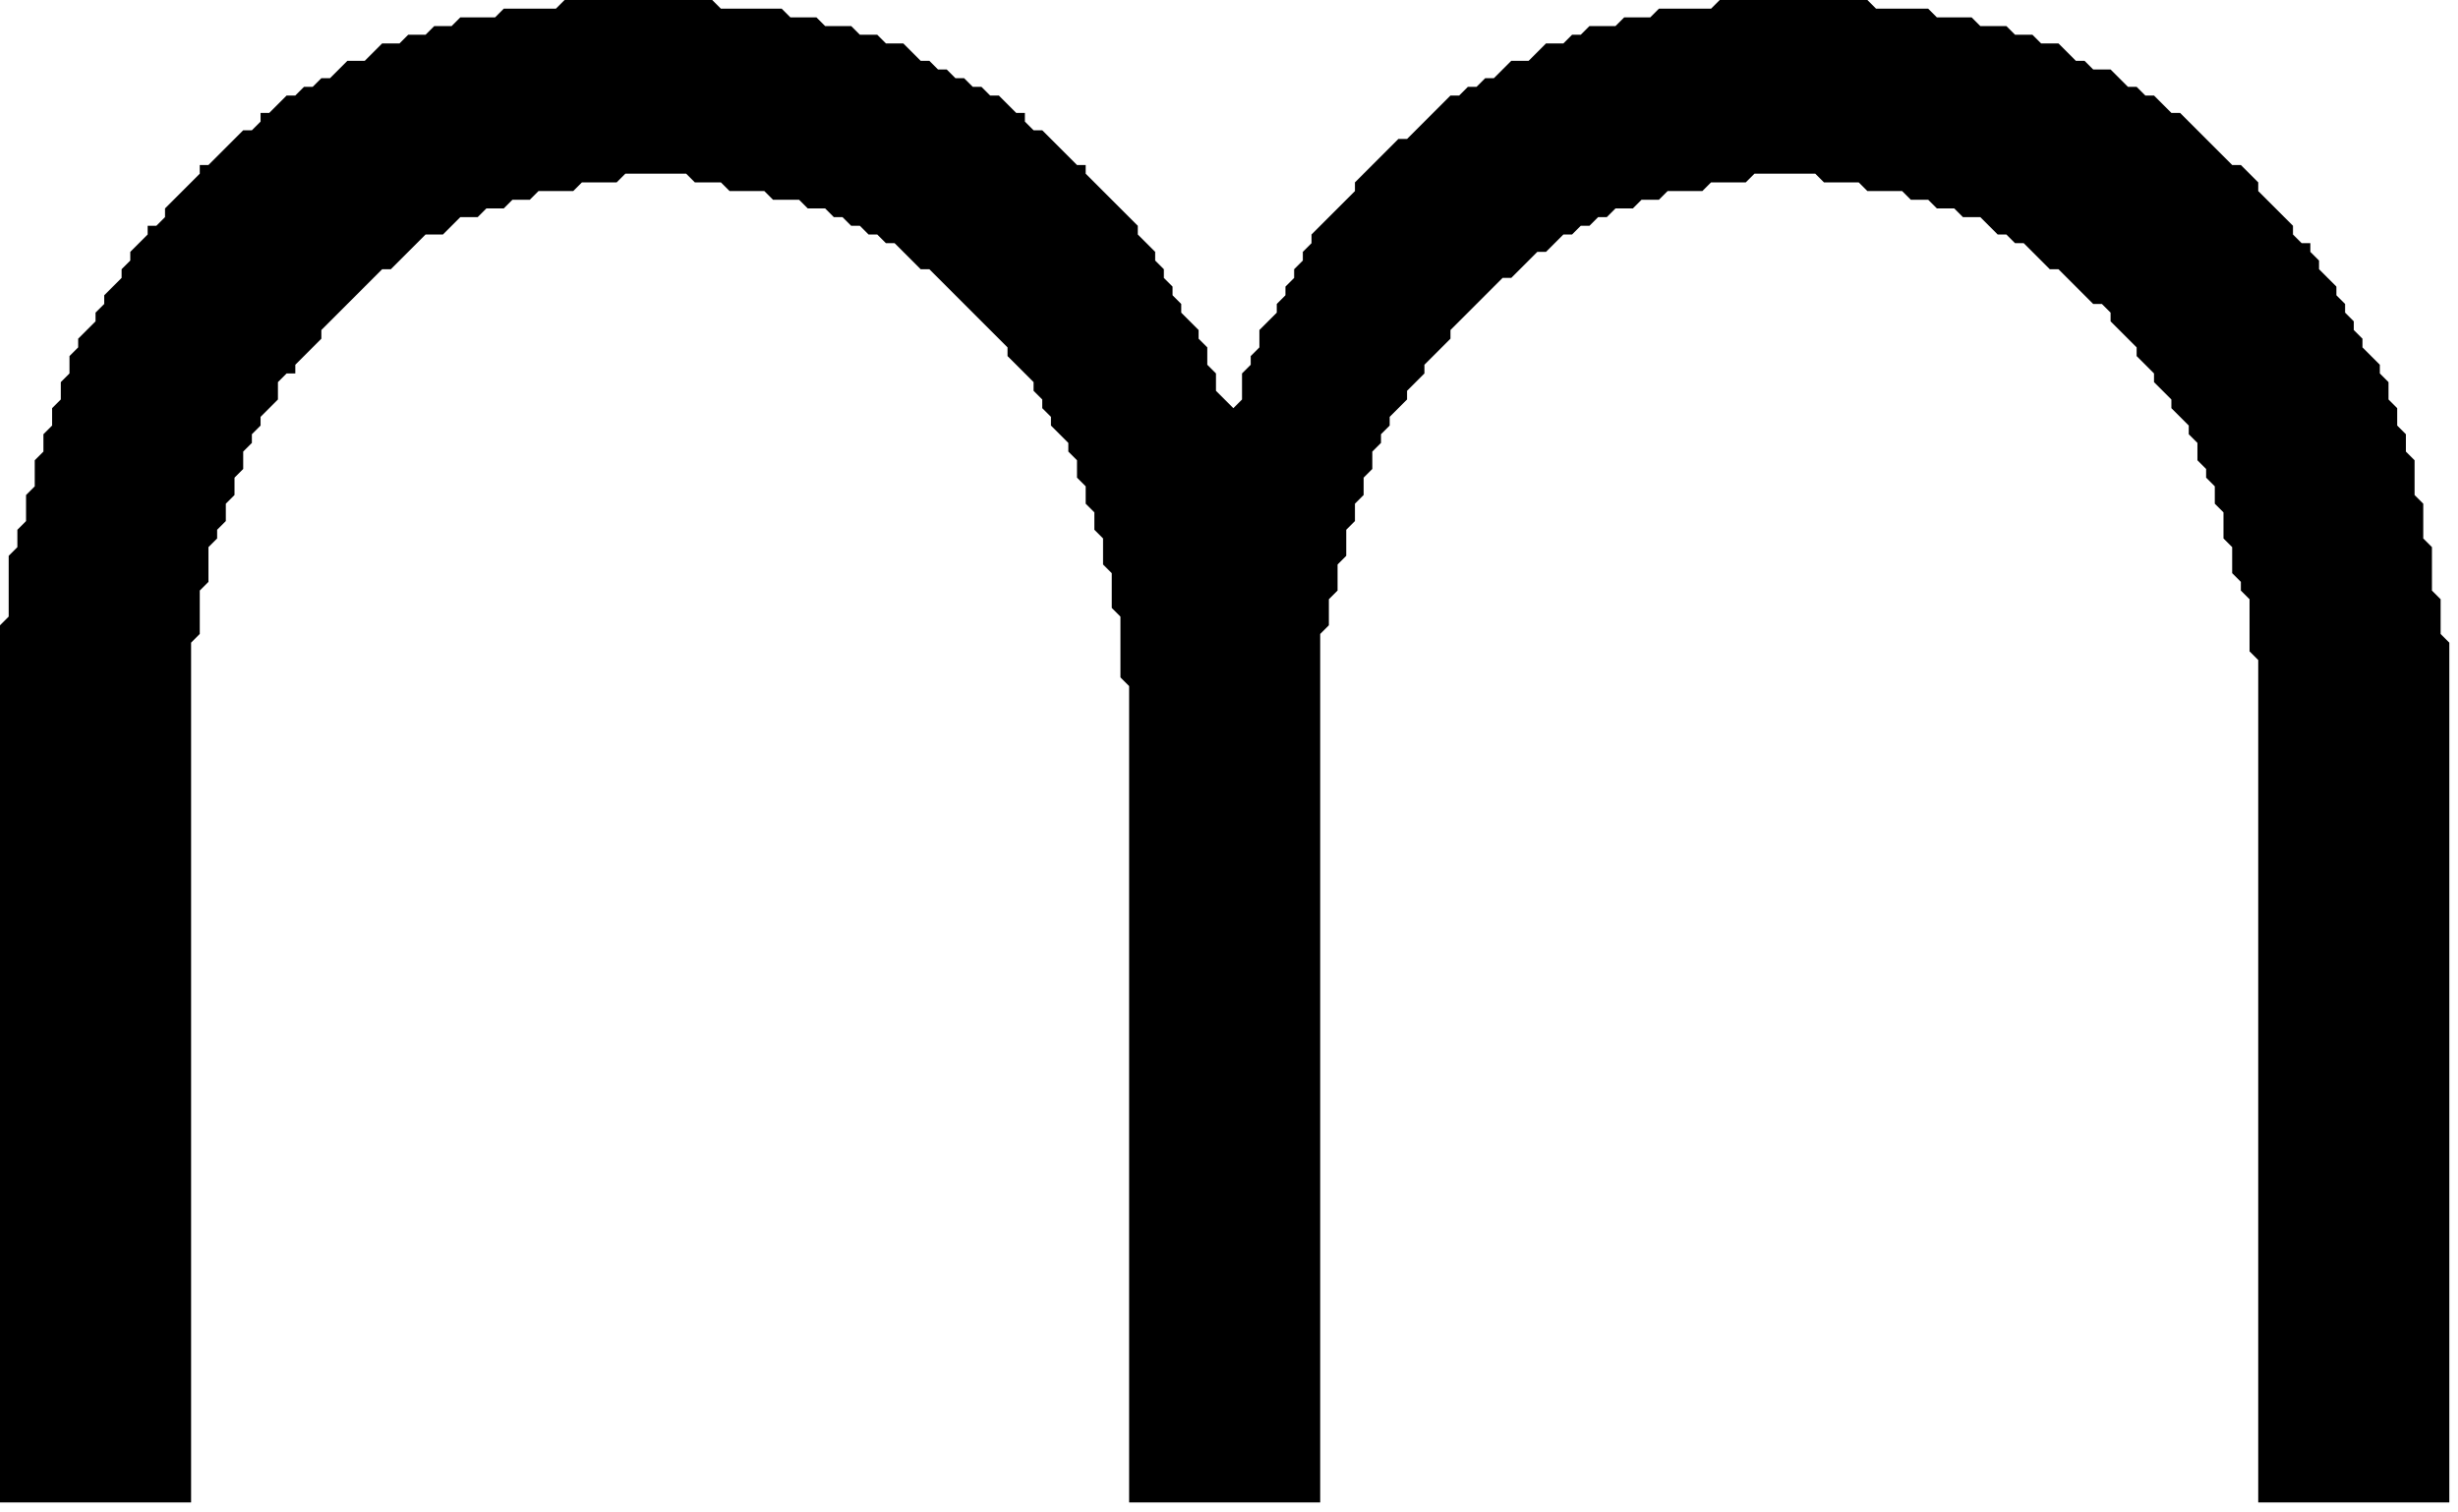
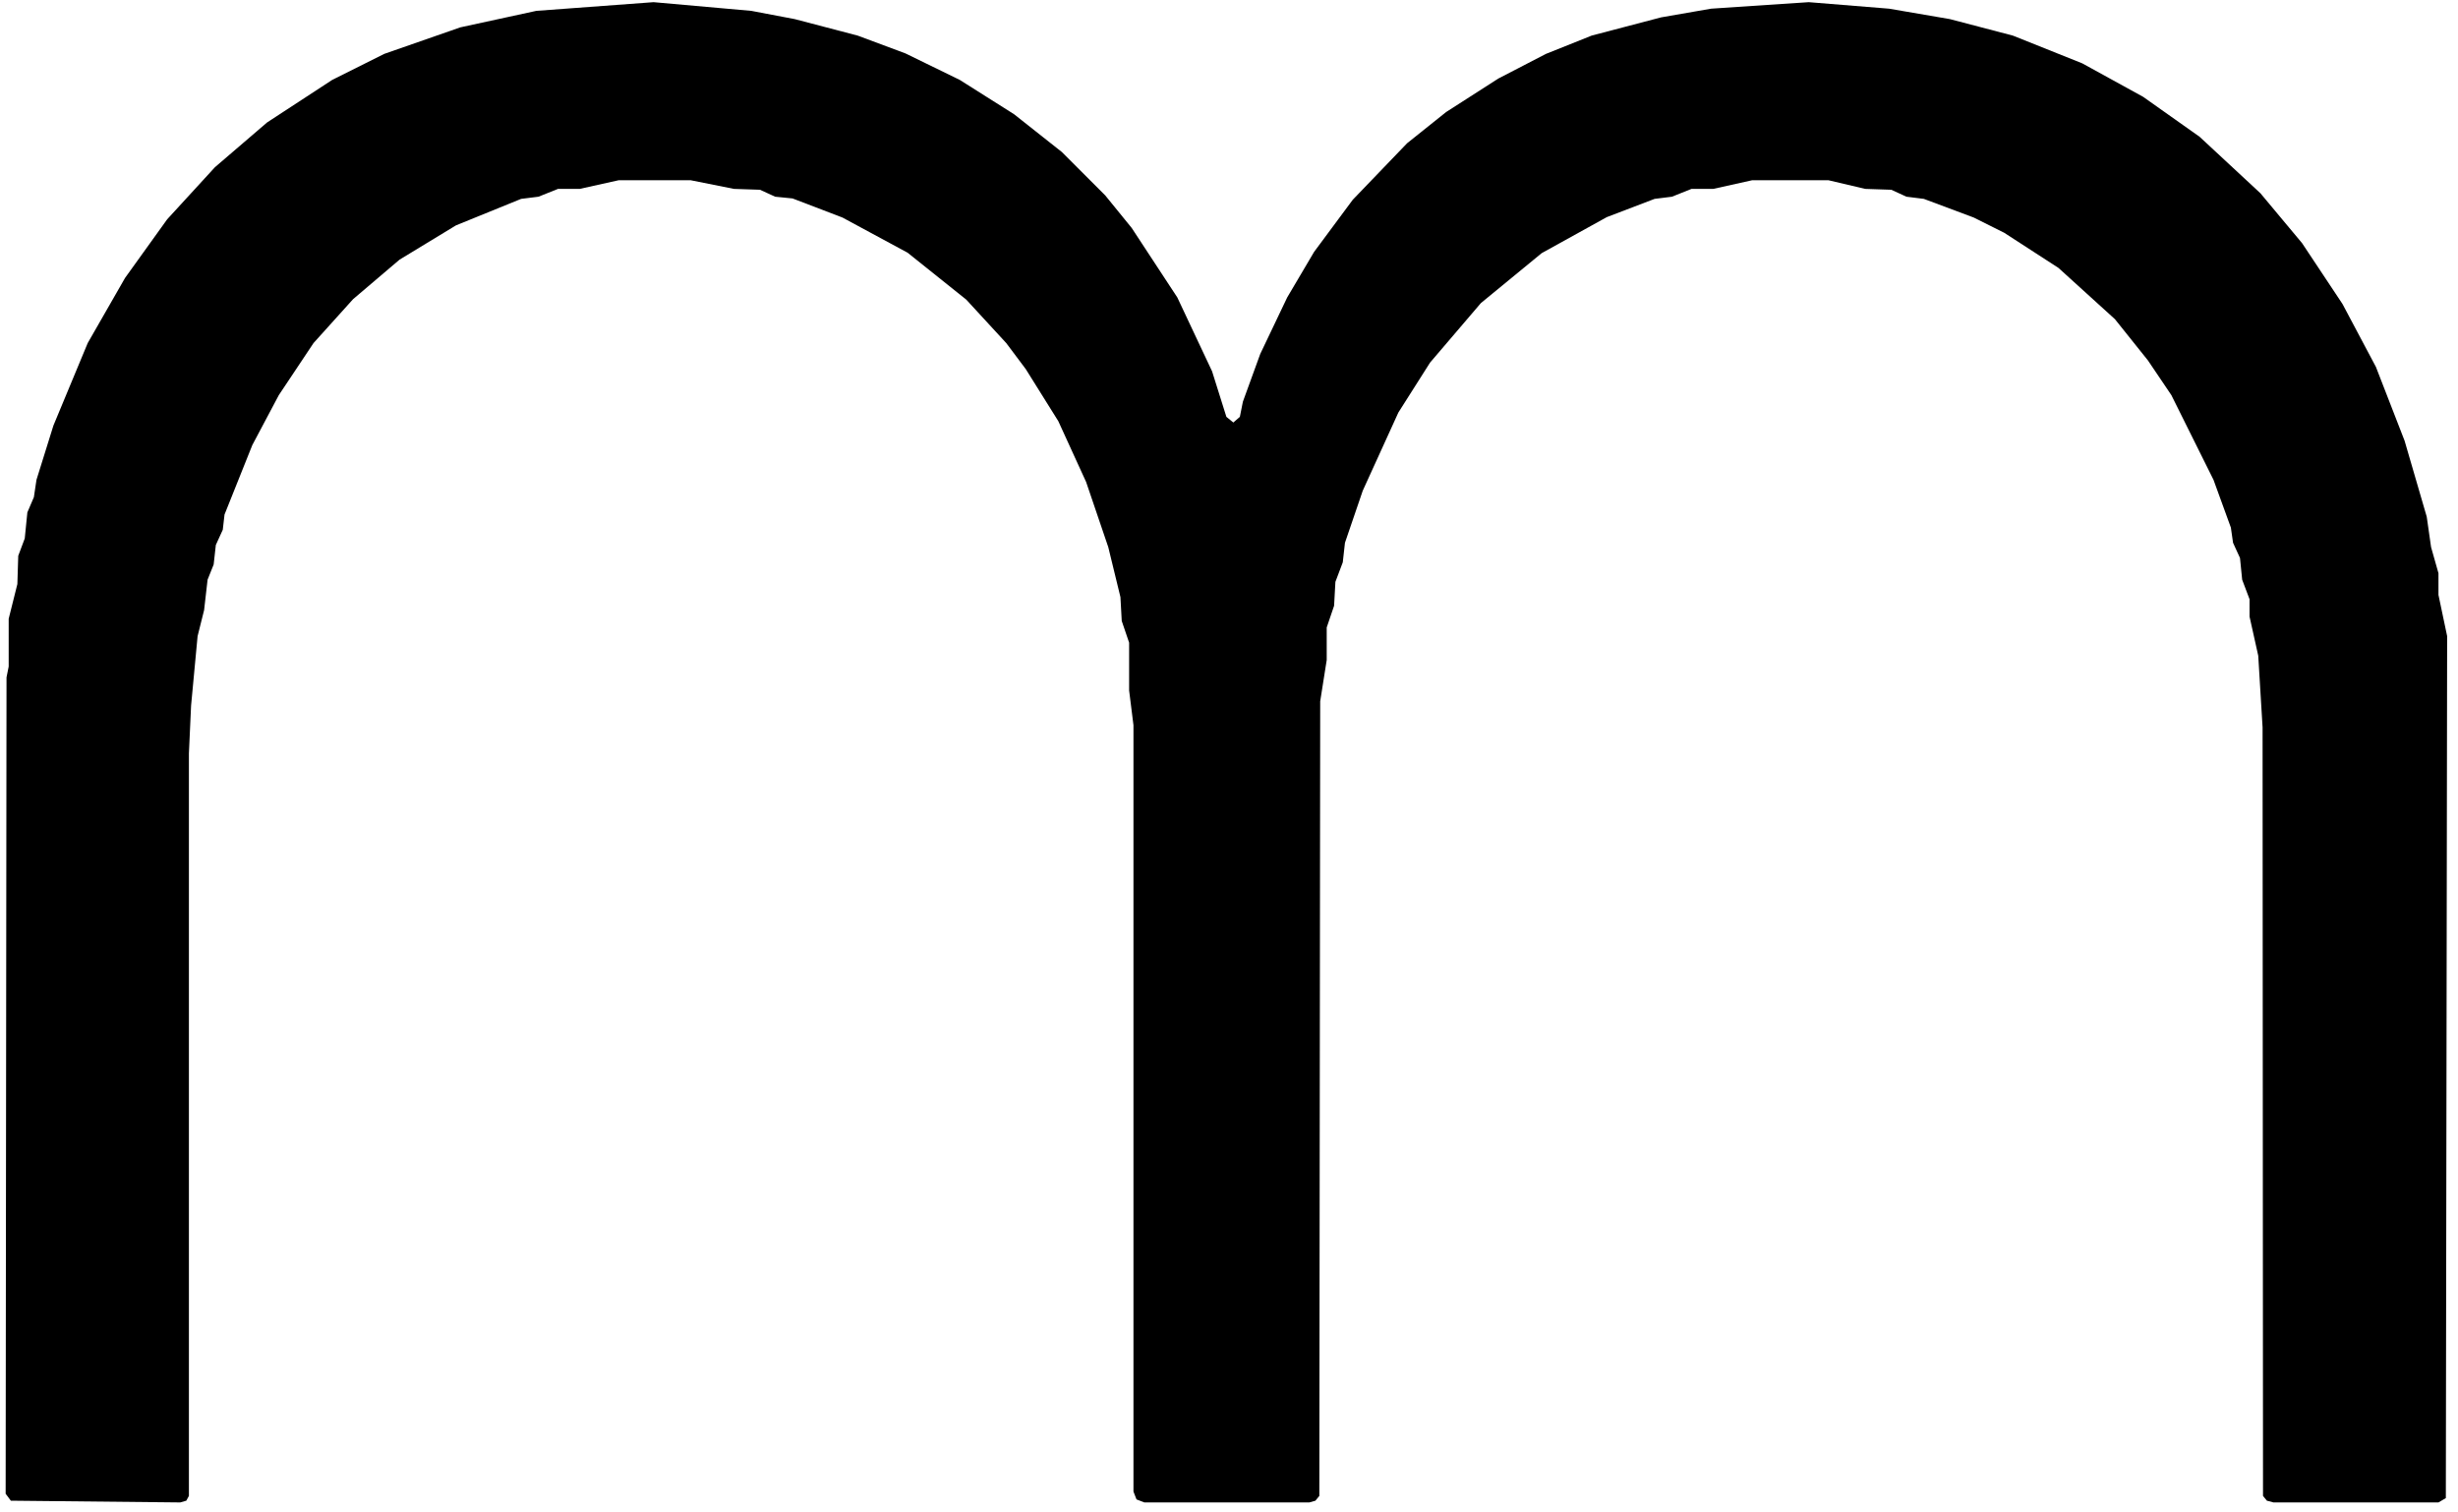
<svg xmlns="http://www.w3.org/2000/svg" viewBox="0 0 283 174" width="100%" height="100%">
-   <path d="M 8.00 41.00 L 8.00 43.00 L 7.00 44.00 L 7.00 46.00 L 6.00 47.00 L 6.00 49.00 L 5.00 50.00 L 5.00 52.00 L 4.00 53.00 L 4.00 56.00 L 3.00 57.00 L 3.00 60.00 L 2.00 61.00 L 2.00 63.00 L 1.00 64.00 L 1.00 71.00 L 0.00 72.00 L 0.00 173.00 L 22.00 173.00 L 22.00 74.00 L 23.00 73.00 L 23.00 68.00 L 24.00 67.00 L 24.00 63.00 L 25.00 62.00 L 25.00 61.00 L 26.00 60.00 L 26.00 58.00 L 27.00 57.00 L 27.00 55.00 L 28.00 54.00 L 28.00 52.00 L 29.00 51.00 L 29.00 50.00 L 30.00 49.00 L 30.00 48.00 L 32.00 46.00 L 32.00 44.00 L 33.00 43.00 L 34.00 43.00 L 34.00 42.00 L 37.00 39.00 L 37.00 38.00 L 44.00 31.00 L 45.00 31.00 L 49.00 27.00 L 51.00 27.00 L 53.00 25.00 L 55.00 25.00 L 56.00 24.00 L 58.00 24.00 L 59.00 23.00 L 61.00 23.00 L 62.00 22.00 L 66.00 22.00 L 67.00 21.00 L 71.00 21.00 L 72.00 20.00 L 79.00 20.00 L 80.00 21.00 L 83.00 21.00 L 84.00 22.00 L 88.00 22.00 L 89.00 23.00 L 92.00 23.00 L 93.00 24.00 L 95.00 24.00 L 96.00 25.00 L 97.00 25.00 L 98.00 26.00 L 99.00 26.00 L 100.00 27.00 L 101.00 27.00 L 102.00 28.00 L 103.00 28.00 L 106.00 31.00 L 107.00 31.00 L 116.00 40.00 L 116.00 41.00 L 119.00 44.00 L 119.00 45.00 L 120.00 46.00 L 120.00 47.00 L 121.00 48.00 L 121.00 49.00 L 123.00 51.00 L 123.00 52.00 L 124.00 53.00 L 124.00 55.00 L 125.00 56.00 L 125.00 58.00 L 126.00 59.00 L 126.00 61.00 L 127.00 62.00 L 127.00 65.00 L 128.00 66.00 L 128.00 70.00 L 129.00 71.00 L 129.00 78.00 L 130.00 79.00 L 130.00 173.00 L 152.00 173.00 L 152.00 73.00 L 153.00 72.00 L 153.00 69.00 L 154.00 68.00 L 154.00 65.00 L 155.00 64.00 L 155.00 61.00 L 156.00 60.00 L 156.00 58.00 L 157.00 57.00 L 157.00 55.00 L 158.00 54.00 L 158.00 52.00 L 159.00 51.00 L 159.00 50.00 L 160.00 49.00 L 160.00 48.00 L 162.00 46.00 L 162.00 45.00 L 164.00 43.00 L 164.00 42.00 L 167.00 39.00 L 167.00 38.00 L 173.00 32.00 L 174.00 32.00 L 177.00 29.00 L 178.00 29.00 L 180.00 27.00 L 181.00 27.00 L 182.00 26.00 L 183.00 26.00 L 184.00 25.00 L 185.00 25.00 L 186.00 24.00 L 188.00 24.00 L 189.00 23.00 L 191.00 23.00 L 192.00 22.00 L 196.00 22.00 L 197.00 21.00 L 201.00 21.00 L 202.00 20.00 L 209.00 20.00 L 210.00 21.00 L 214.00 21.00 L 215.00 22.00 L 219.00 22.00 L 220.00 23.00 L 222.00 23.00 L 223.00 24.00 L 225.00 24.00 L 226.00 25.00 L 228.00 25.00 L 230.00 27.00 L 231.00 27.00 L 232.00 28.00 L 233.00 28.00 L 236.00 31.00 L 237.00 31.00 L 241.00 35.00 L 242.00 35.00 L 243.00 36.00 L 243.00 37.00 L 246.00 40.00 L 246.00 41.00 L 248.00 43.00 L 248.00 44.00 L 250.00 46.00 L 250.00 47.00 L 252.00 49.00 L 252.00 50.00 L 253.00 51.00 L 253.00 53.00 L 254.00 54.00 L 254.00 55.00 L 255.00 56.00 L 255.00 58.00 L 256.00 59.00 L 256.00 62.00 L 257.00 63.00 L 257.00 66.00 L 258.00 67.00 L 258.00 68.00 L 259.00 69.00 L 259.00 75.00 L 260.00 76.00 L 260.00 173.00 L 282.00 173.00 L 282.00 74.00 L 281.00 73.00 L 281.00 69.00 L 280.00 68.00 L 280.00 63.00 L 279.00 62.00 L 279.00 58.00 L 278.00 57.00 L 278.00 53.00 L 277.00 52.00 L 277.00 50.00 L 276.00 49.00 L 276.00 47.00 L 275.00 46.00 L 275.00 44.00 L 274.00 43.00 L 274.00 42.00 L 272.00 40.00 L 272.00 39.00 L 271.00 38.00 L 271.00 37.00 L 270.00 36.00 L 270.00 35.00 L 269.00 34.00 L 269.00 33.00 L 267.00 31.00 L 267.00 30.00 L 266.00 29.00 L 266.00 28.00 L 265.00 28.00 L 264.00 27.00 L 264.00 26.00 L 260.00 22.00 L 260.00 21.00 L 258.00 19.00 L 257.00 19.00 L 251.00 13.00 L 250.00 13.00 L 248.00 11.00 L 247.00 11.00 L 246.00 10.00 L 245.00 10.00 L 243.00 8.00 L 241.00 8.00 L 240.00 7.00 L 239.00 7.00 L 237.00 5.00 L 235.00 5.00 L 234.00 4.00 L 232.00 4.00 L 231.00 3.00 L 228.00 3.00 L 227.00 2.00 L 223.00 2.00 L 222.00 1.00 L 216.00 1.00 L 215.00 0.00 L 198.00 0.00 L 197.00 1.00 L 191.00 1.00 L 190.00 2.00 L 187.00 2.00 L 186.00 3.00 L 183.00 3.00 L 182.00 4.00 L 181.00 4.00 L 180.00 5.00 L 178.00 5.00 L 176.00 7.00 L 174.00 7.00 L 172.00 9.00 L 171.00 9.00 L 170.00 10.00 L 169.00 10.00 L 168.00 11.00 L 167.00 11.00 L 162.00 16.00 L 161.00 16.00 L 156.00 21.00 L 156.00 22.00 L 151.00 27.00 L 151.00 28.00 L 150.00 29.00 L 150.00 30.00 L 149.00 31.00 L 149.00 32.00 L 148.00 33.00 L 148.00 34.00 L 147.00 35.00 L 147.00 36.00 L 145.00 38.00 L 145.00 40.00 L 144.00 41.00 L 144.00 42.00 L 143.00 43.00 L 143.00 46.00 L 142.00 47.00 L 140.00 45.00 L 140.00 43.00 L 139.00 42.00 L 139.00 40.00 L 138.00 39.00 L 138.00 38.00 L 136.00 36.00 L 136.00 35.00 L 135.00 34.00 L 135.00 33.00 L 134.00 32.00 L 134.00 31.00 L 133.00 30.00 L 133.00 29.00 L 131.00 27.00 L 131.00 26.00 L 125.00 20.00 L 125.00 19.00 L 124.00 19.00 L 120.00 15.00 L 119.00 15.00 L 118.00 14.00 L 118.00 13.00 L 117.00 13.00 L 115.00 11.00 L 114.00 11.00 L 113.00 10.00 L 112.00 10.00 L 111.00 9.00 L 110.00 9.00 L 109.00 8.00 L 108.00 8.00 L 107.00 7.00 L 106.00 7.00 L 104.00 5.00 L 102.00 5.00 L 101.00 4.00 L 99.00 4.00 L 98.00 3.00 L 95.00 3.00 L 94.00 2.00 L 91.00 2.00 L 90.00 1.00 L 83.00 1.00 L 82.00 0.00 L 65.00 0.00 L 64.00 1.00 L 58.00 1.00 L 57.00 2.00 L 53.00 2.00 L 52.00 3.00 L 50.00 3.00 L 49.00 4.00 L 47.00 4.00 L 46.00 5.00 L 44.00 5.00 L 42.00 7.00 L 40.00 7.00 L 38.00 9.00 L 37.00 9.00 L 36.00 10.00 L 35.00 10.00 L 34.00 11.00 L 33.00 11.00 L 31.00 13.00 L 30.00 13.00 L 30.00 14.00 L 29.00 15.00 L 28.00 15.00 L 24.00 19.00 L 23.00 19.00 L 23.00 20.00 L 19.00 24.00 L 19.00 25.00 L 18.00 26.00 L 17.00 26.00 L 17.00 27.00 L 15.00 29.00 L 15.00 30.00 L 14.00 31.00 L 14.00 32.00 L 12.00 34.00 L 12.00 35.00 L 11.00 36.00 L 11.00 37.00 L 9.00 39.00 L 9.00 40.00 Z" fill="currentColor" fill-rule="evenodd" />
+   <path d="M 10.10 39.50 L 6.15 49.00 L 4.20 55.25 L 3.90 57.25 L 3.15 59.00 L 2.85 62.00 L 2.10 64.00 L 2.00 67.25 L 1.00 71.25 L 1.00 76.75 L 0.75 78.00 L 0.65 172.00 L 1.25 172.80 L 20.75 173.00 L 21.45 172.80 L 21.75 172.25 L 21.75 86.75 L 22.00 81.25 L 22.75 73.25 L 23.50 70.25 L 23.90 66.75 L 24.60 65.00 L 24.85 62.75 L 25.65 61.00 L 25.85 59.25 L 29.05 51.25 L 32.10 45.50 L 36.10 39.50 L 40.65 34.45 L 46.00 29.90 L 52.50 25.95 L 60.00 22.90 L 62.00 22.65 L 64.25 21.75 L 66.75 21.75 L 71.25 20.75 L 79.50 20.75 L 84.50 21.75 L 87.50 21.85 L 89.25 22.65 L 91.25 22.85 L 97.00 25.05 L 104.50 29.10 L 111.25 34.50 L 115.85 39.50 L 118.10 42.50 L 121.85 48.50 L 125.05 55.50 L 127.60 63.00 L 129.00 68.75 L 129.15 71.50 L 130.00 74.00 L 130.00 79.50 L 130.50 83.50 L 130.50 171.75 L 130.85 172.65 L 131.75 173.00 L 150.75 173.00 L 151.45 172.80 L 151.90 172.25 L 152.00 80.75 L 152.75 76.00 L 152.75 72.25 L 153.60 69.75 L 153.75 67.00 L 154.60 64.75 L 154.85 62.50 L 156.90 56.50 L 161.00 47.50 L 164.65 41.75 L 170.50 34.90 L 177.50 29.15 L 185.00 25.00 L 190.50 22.90 L 192.50 22.65 L 194.75 21.75 L 197.25 21.75 L 201.75 20.75 L 210.50 20.75 L 214.75 21.75 L 217.75 21.85 L 219.50 22.65 L 221.50 22.90 L 227.25 25.05 L 230.75 26.80 L 237.00 30.85 L 243.50 36.75 L 247.30 41.50 L 250.00 45.50 L 254.85 55.25 L 256.85 60.75 L 257.10 62.50 L 257.90 64.25 L 258.15 66.75 L 259.00 69.00 L 259.00 71.00 L 260.00 75.50 L 260.50 83.75 L 260.55 172.25 L 261.00 172.80 L 261.75 173.00 L 280.75 173.00 L 281.60 172.50 L 281.75 73.25 L 280.75 68.50 L 280.75 66.00 L 279.90 63.00 L 279.40 59.50 L 276.85 50.75 L 273.55 42.25 L 269.70 35.00 L 265.05 28.00 L 260.25 22.25 L 253.25 15.75 L 246.75 11.15 L 239.75 7.30 L 231.75 4.10 L 224.50 2.20 L 217.50 1.00 L 208.25 0.25 L 197.00 1.00 L 191.25 2.00 L 183.25 4.10 L 178.00 6.20 L 172.50 9.05 L 166.50 12.90 L 162.00 16.50 L 155.75 23.00 L 151.30 29.00 L 148.20 34.25 L 145.10 40.75 L 143.10 46.25 L 142.75 48.00 L 142.00 48.65 L 141.20 48.00 L 139.55 42.75 L 135.55 34.25 L 130.30 26.25 L 127.25 22.50 L 122.25 17.50 L 116.75 13.15 L 110.50 9.20 L 104.25 6.15 L 98.75 4.10 L 91.50 2.20 L 86.50 1.25 L 75.25 0.25 L 61.75 1.25 L 53.00 3.15 L 44.25 6.20 L 38.25 9.20 L 30.75 14.10 L 24.75 19.25 L 19.25 25.25 L 14.40 32.00 Z" fill="currentColor" fill-rule="evenodd" />
</svg>
